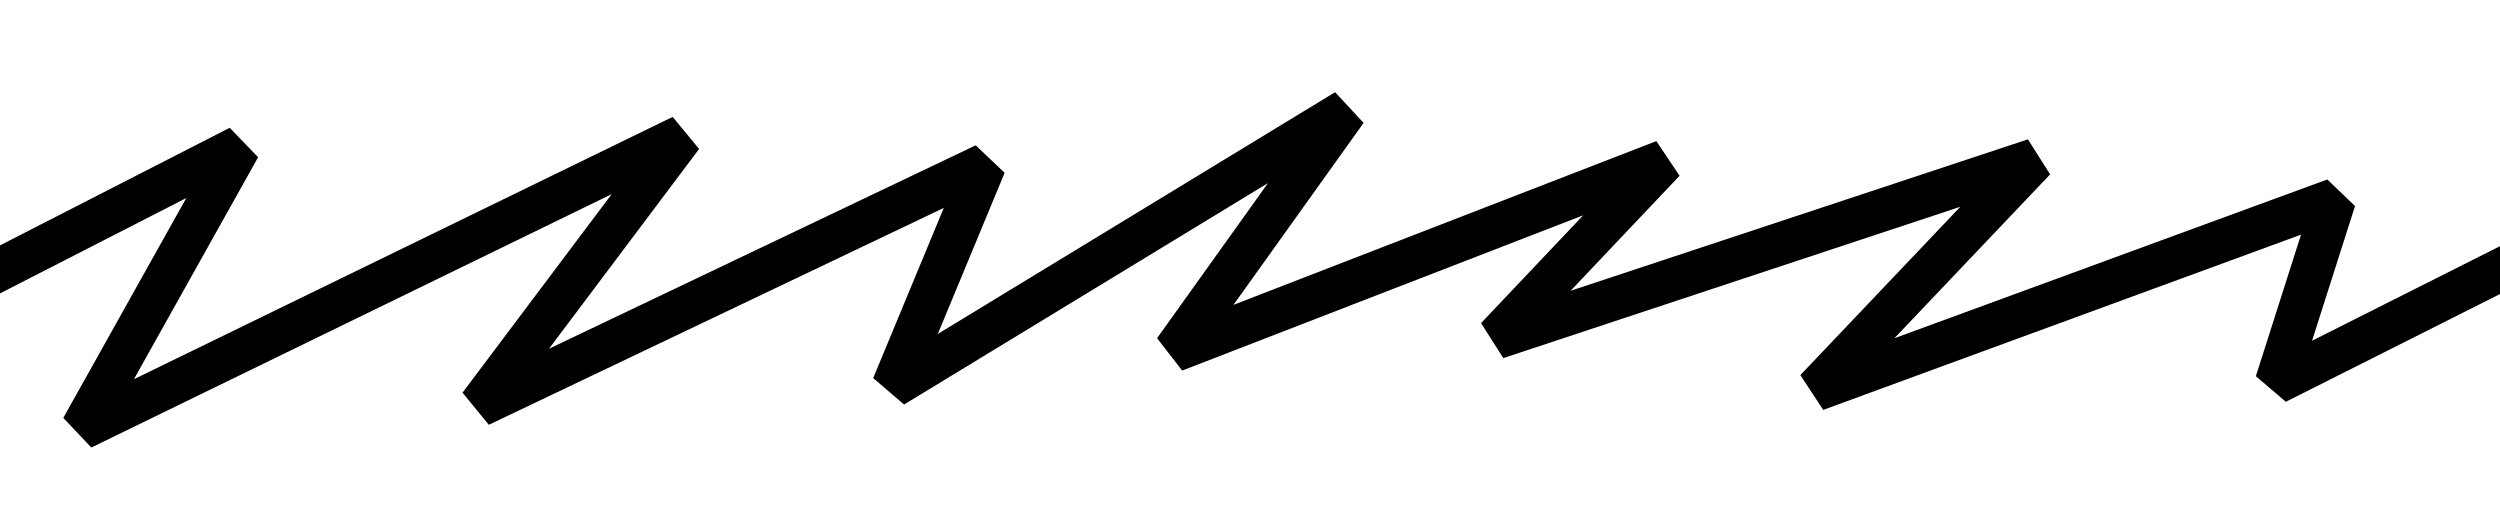
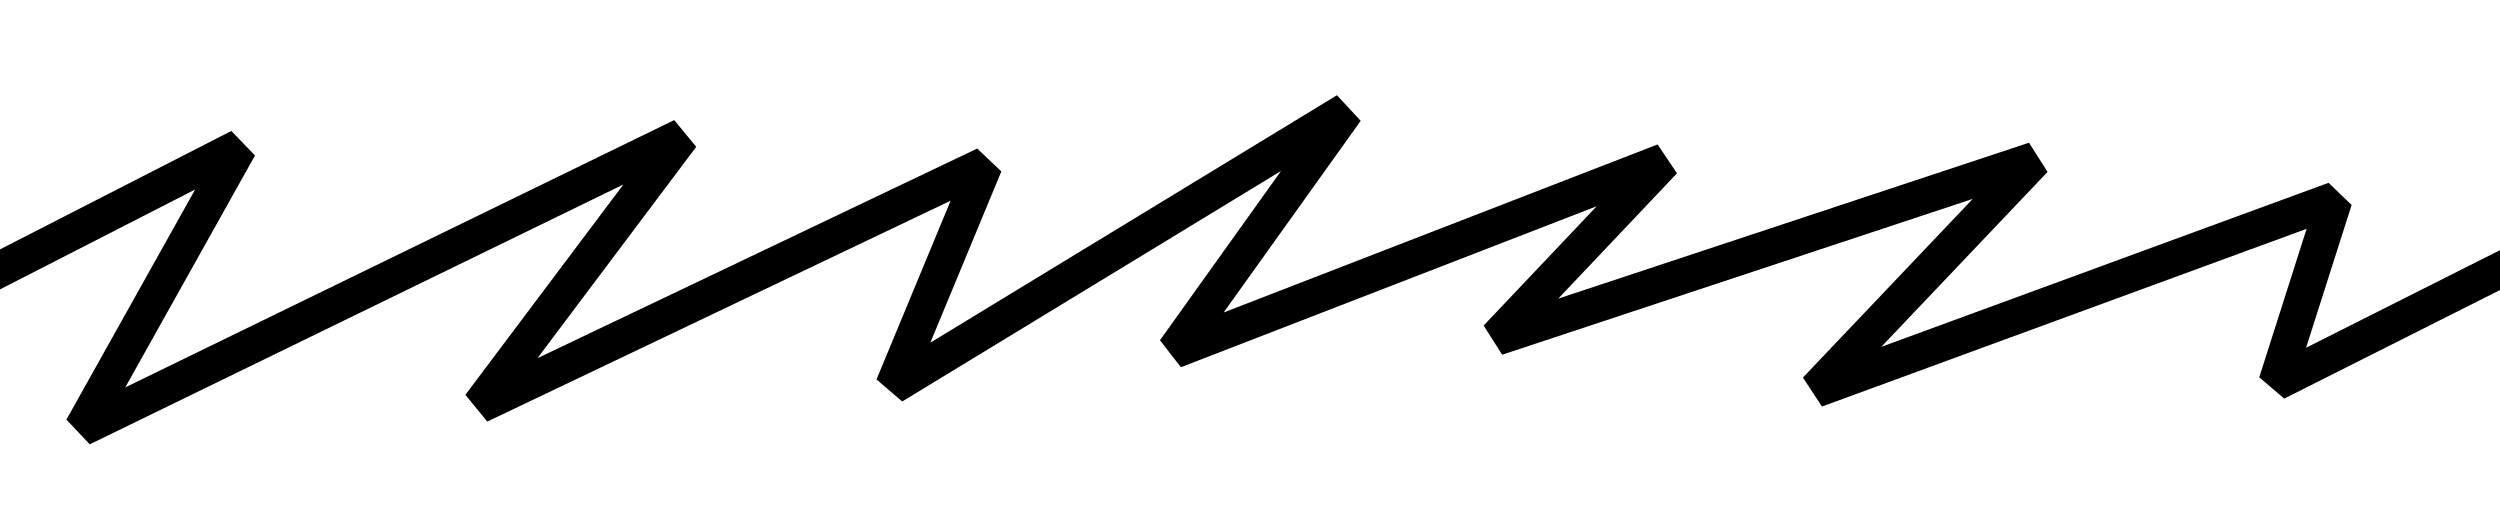
<svg xmlns="http://www.w3.org/2000/svg" xml:space="preserve" fill-rule="evenodd" stroke-linecap="square" stroke-miterlimit="1.5" clip-rule="evenodd" viewBox="0 0 3508 709">
-   <path fill="none" stroke="#000" stroke-width="60" d="m0 378 336-172-221 395 842-410-284 378 709-338-129 311 636-387-241 337 687-266-235 248 755-250-307 323 728-267-82 257 316-159" />
+   <path fill="none" stroke="#000" stroke-width="50" d="m0 378 336-172-221 395 842-410-284 378 709-338-129 311 636-387-241 337 687-266-235 248 755-250-307 323 728-267-82 257 316-159" />
</svg>
